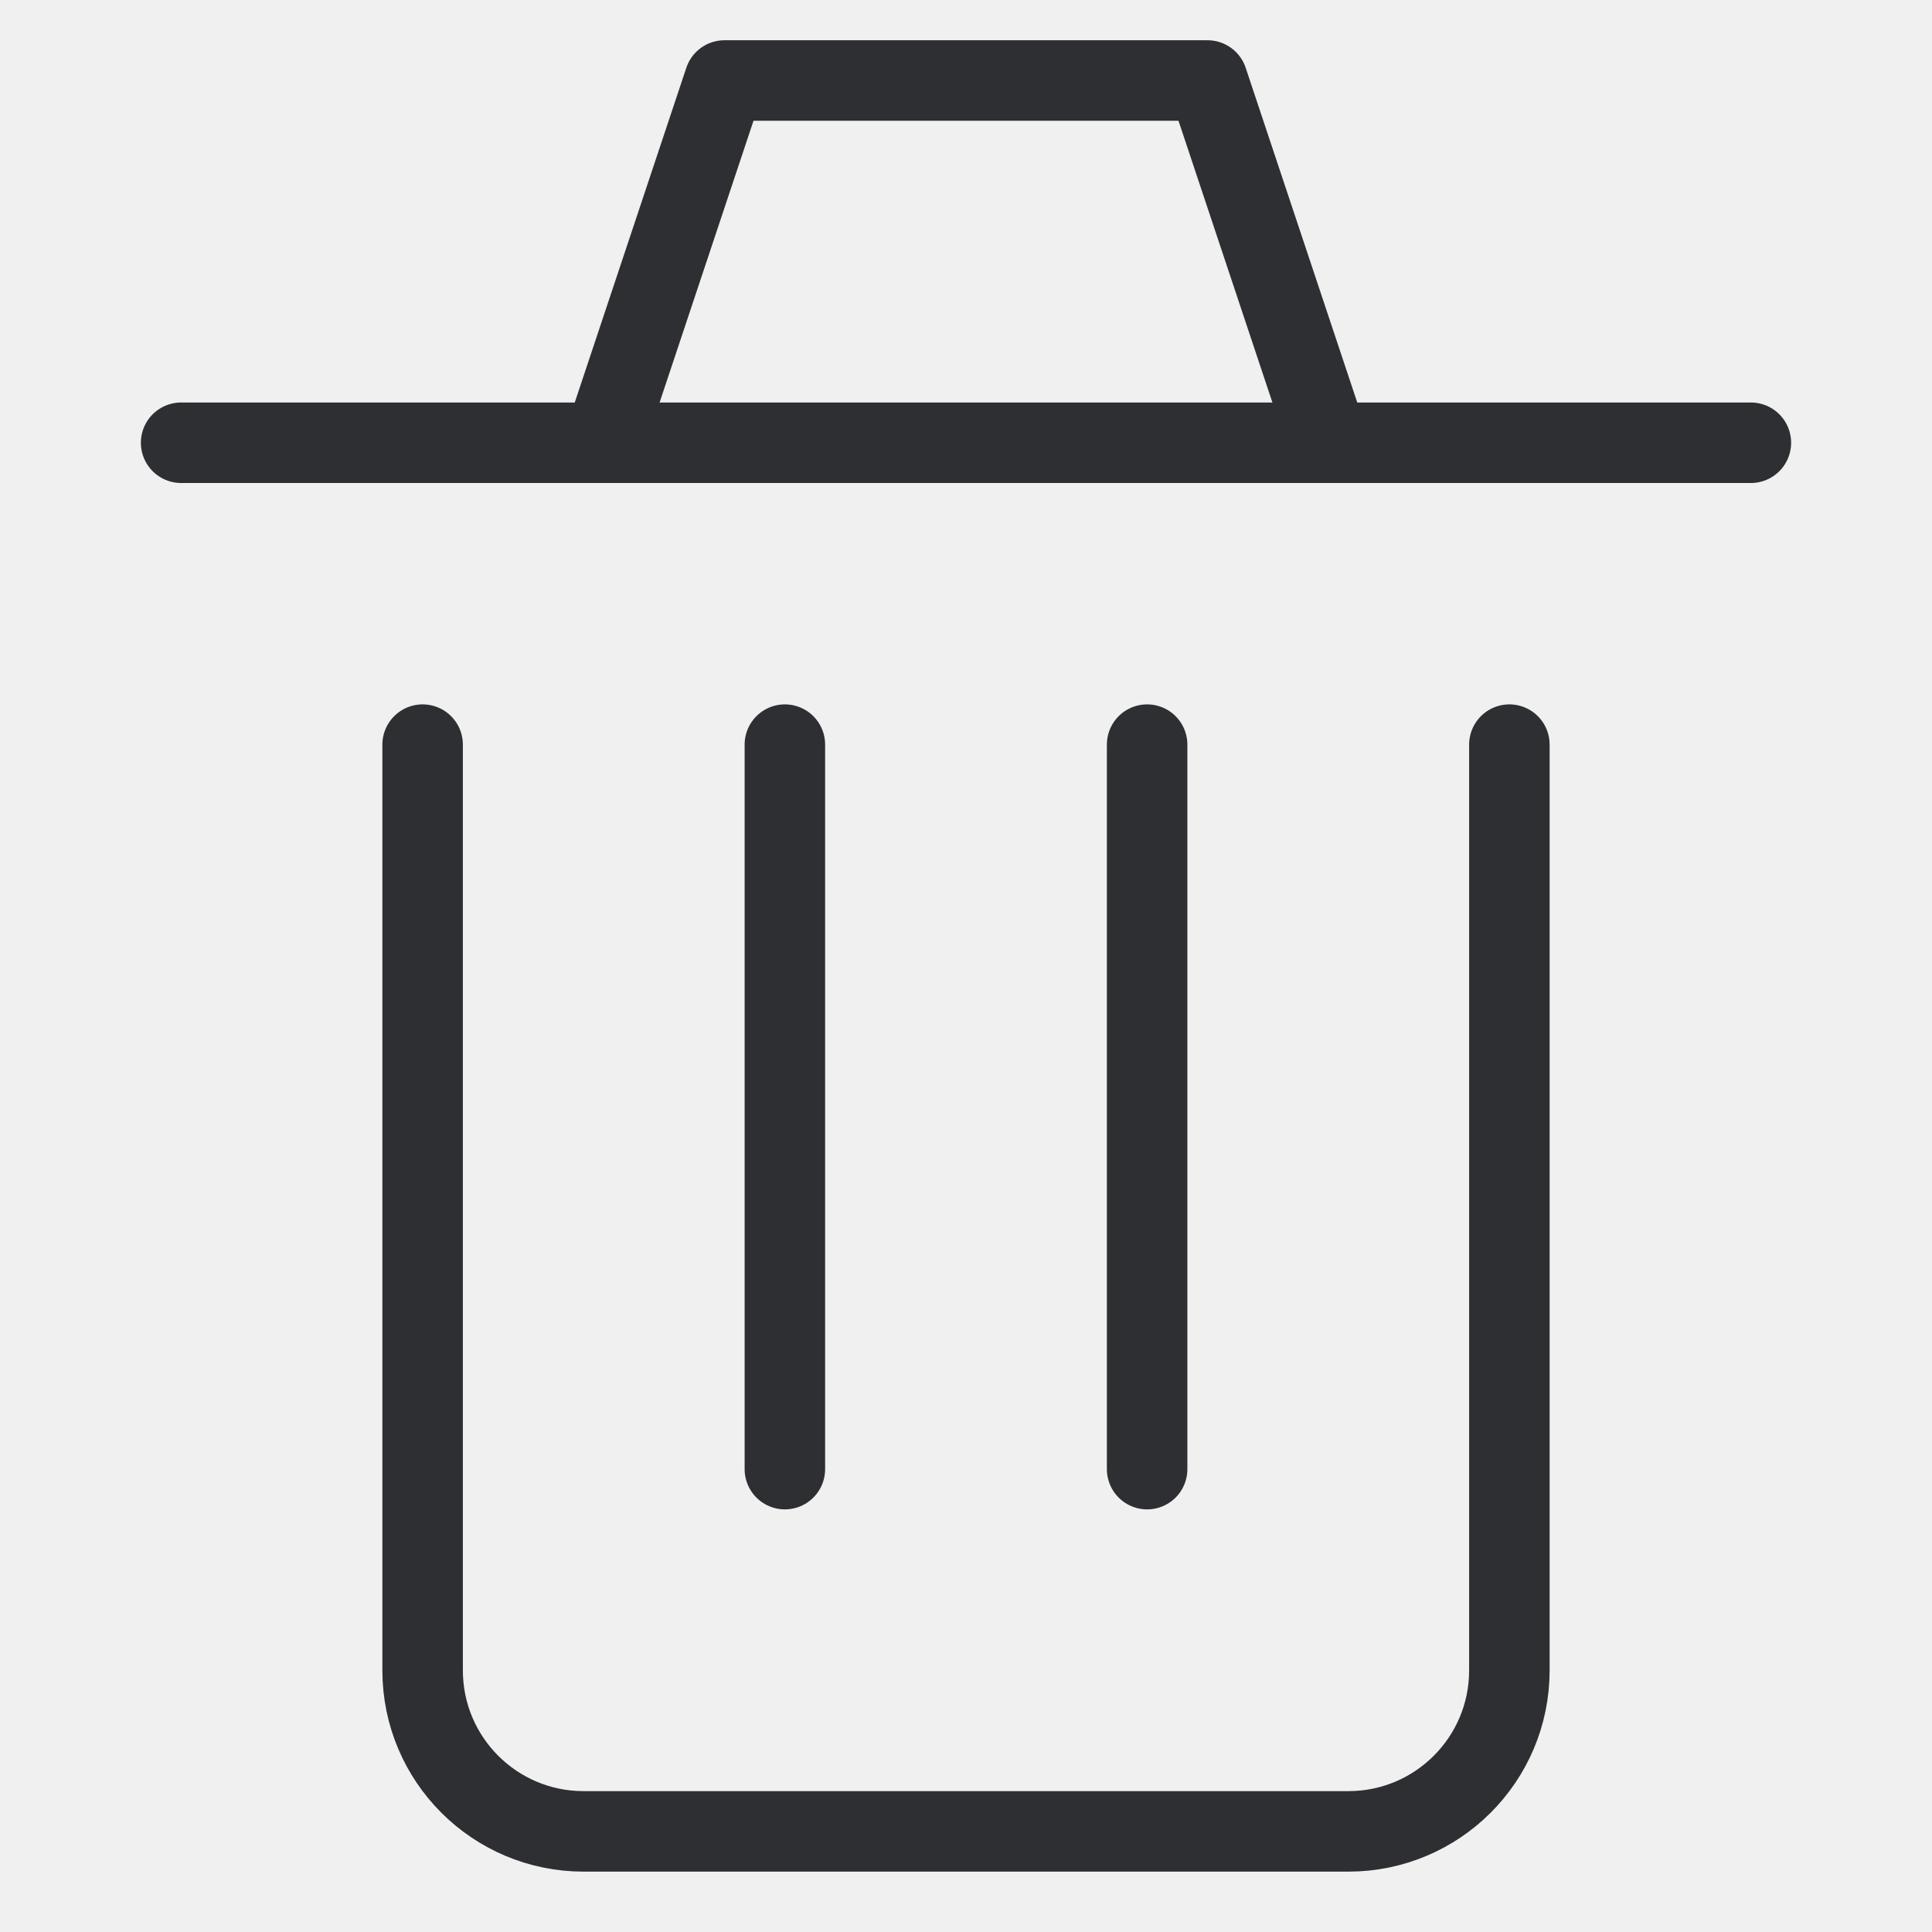
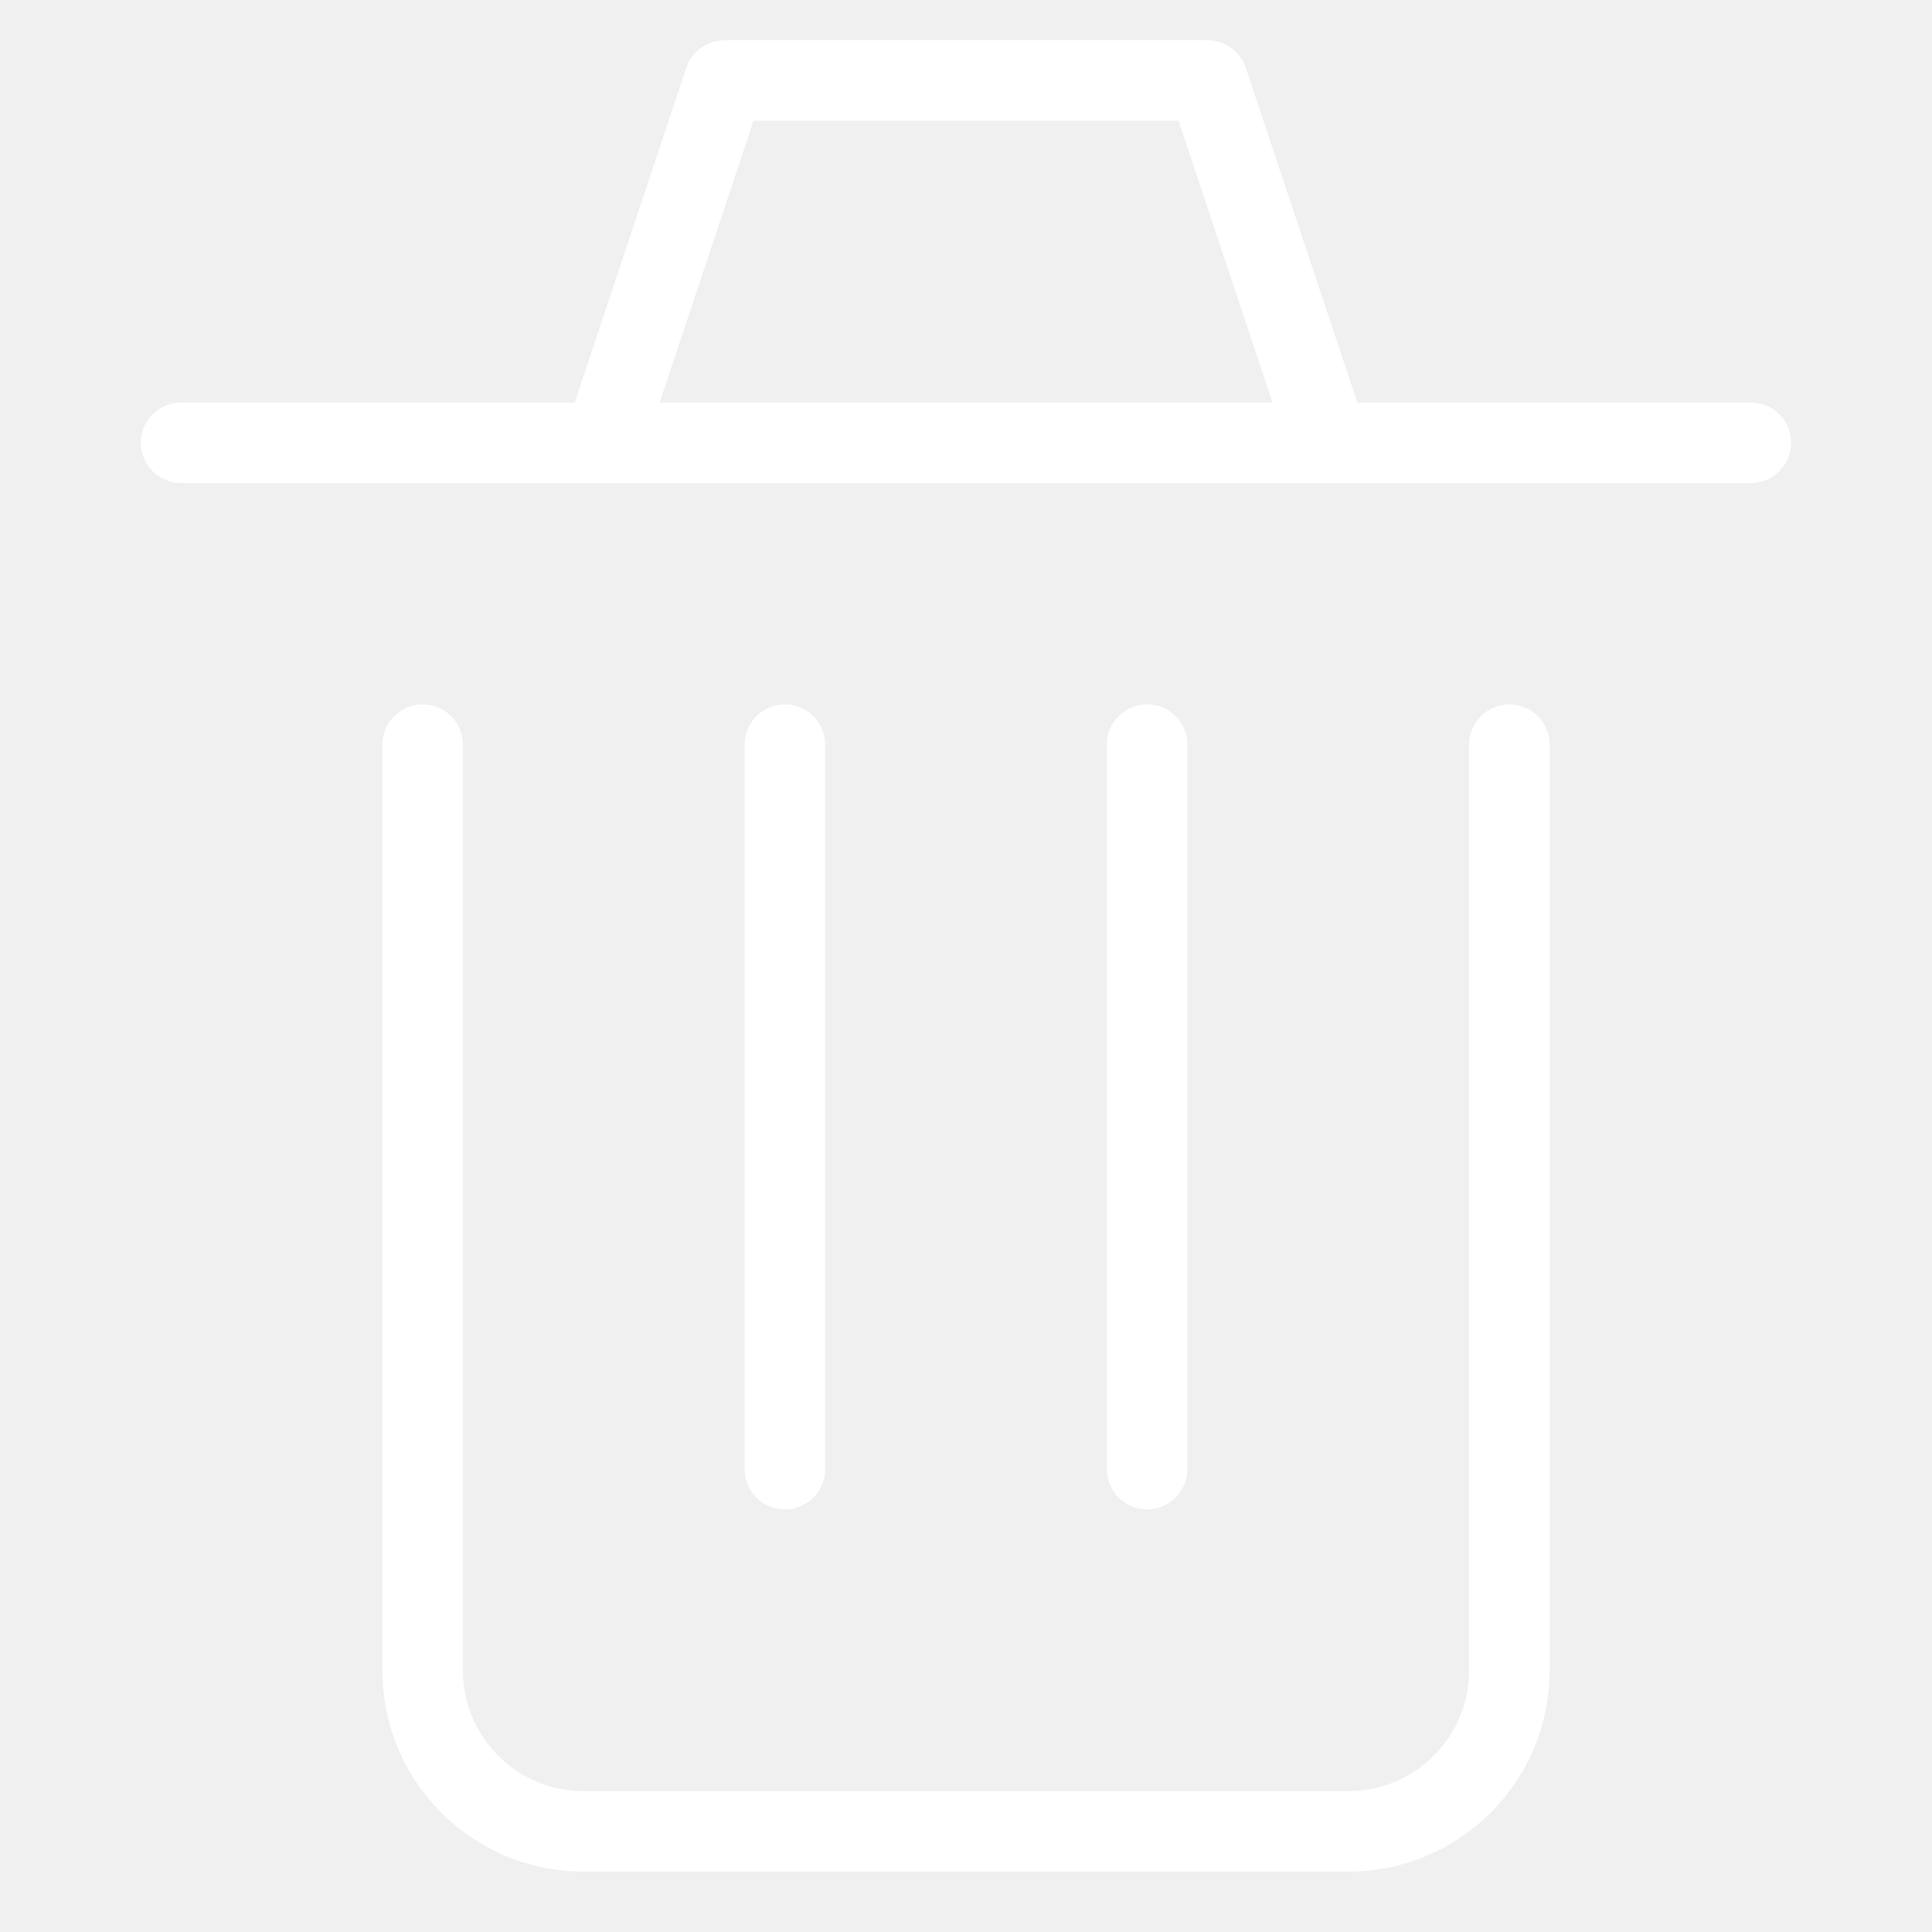
<svg xmlns="http://www.w3.org/2000/svg" width="24" height="24" viewBox="0 0 24 24" fill="none">
-   <path d="M2.25 5.5H5.167H21.75" stroke="#2E2F32" stroke-linecap="round" stroke-linejoin="round" />
-   <path d="M16.5 5.5L15 1H9L7.5 5.5" stroke="#2E2F32" stroke-linecap="round" stroke-linejoin="round" />
-   <path d="M5.25 9.25V20.75C5.25 21.855 6.145 22.75 7.25 22.75H16.75C17.855 22.75 18.75 21.855 18.75 20.75V9.25" stroke="#2E2F32" stroke-linecap="round" stroke-linejoin="round" />
-   <path d="M9.75 9.25V18.25" stroke="#2E2F32" stroke-linecap="round" stroke-linejoin="round" />
-   <path d="M14.25 9.25V18.25" stroke="#2E2F32" stroke-linecap="round" stroke-linejoin="round" />
+   <path d="M2.25 5.5H5.167H21.75" stroke="#ffffff" stroke-linecap="round" stroke-linejoin="round" />
+   <path d="M16.5 5.5L15 1H9L7.5 5.5" stroke="#ffffff" stroke-linecap="round" stroke-linejoin="round" />
+   <path d="M5.25 9.25V20.75C5.25 21.855 6.145 22.75 7.25 22.75H16.75C17.855 22.75 18.75 21.855 18.75 20.75V9.25" stroke="#ffffff" stroke-linecap="round" stroke-linejoin="round" />
+   <path d="M9.75 9.25V18.25" stroke="#ffffff" stroke-linecap="round" stroke-linejoin="round" />
+   <path d="M14.25 9.25V18.25" stroke="#ffffff" stroke-linecap="round" stroke-linejoin="round" />
</svg>
